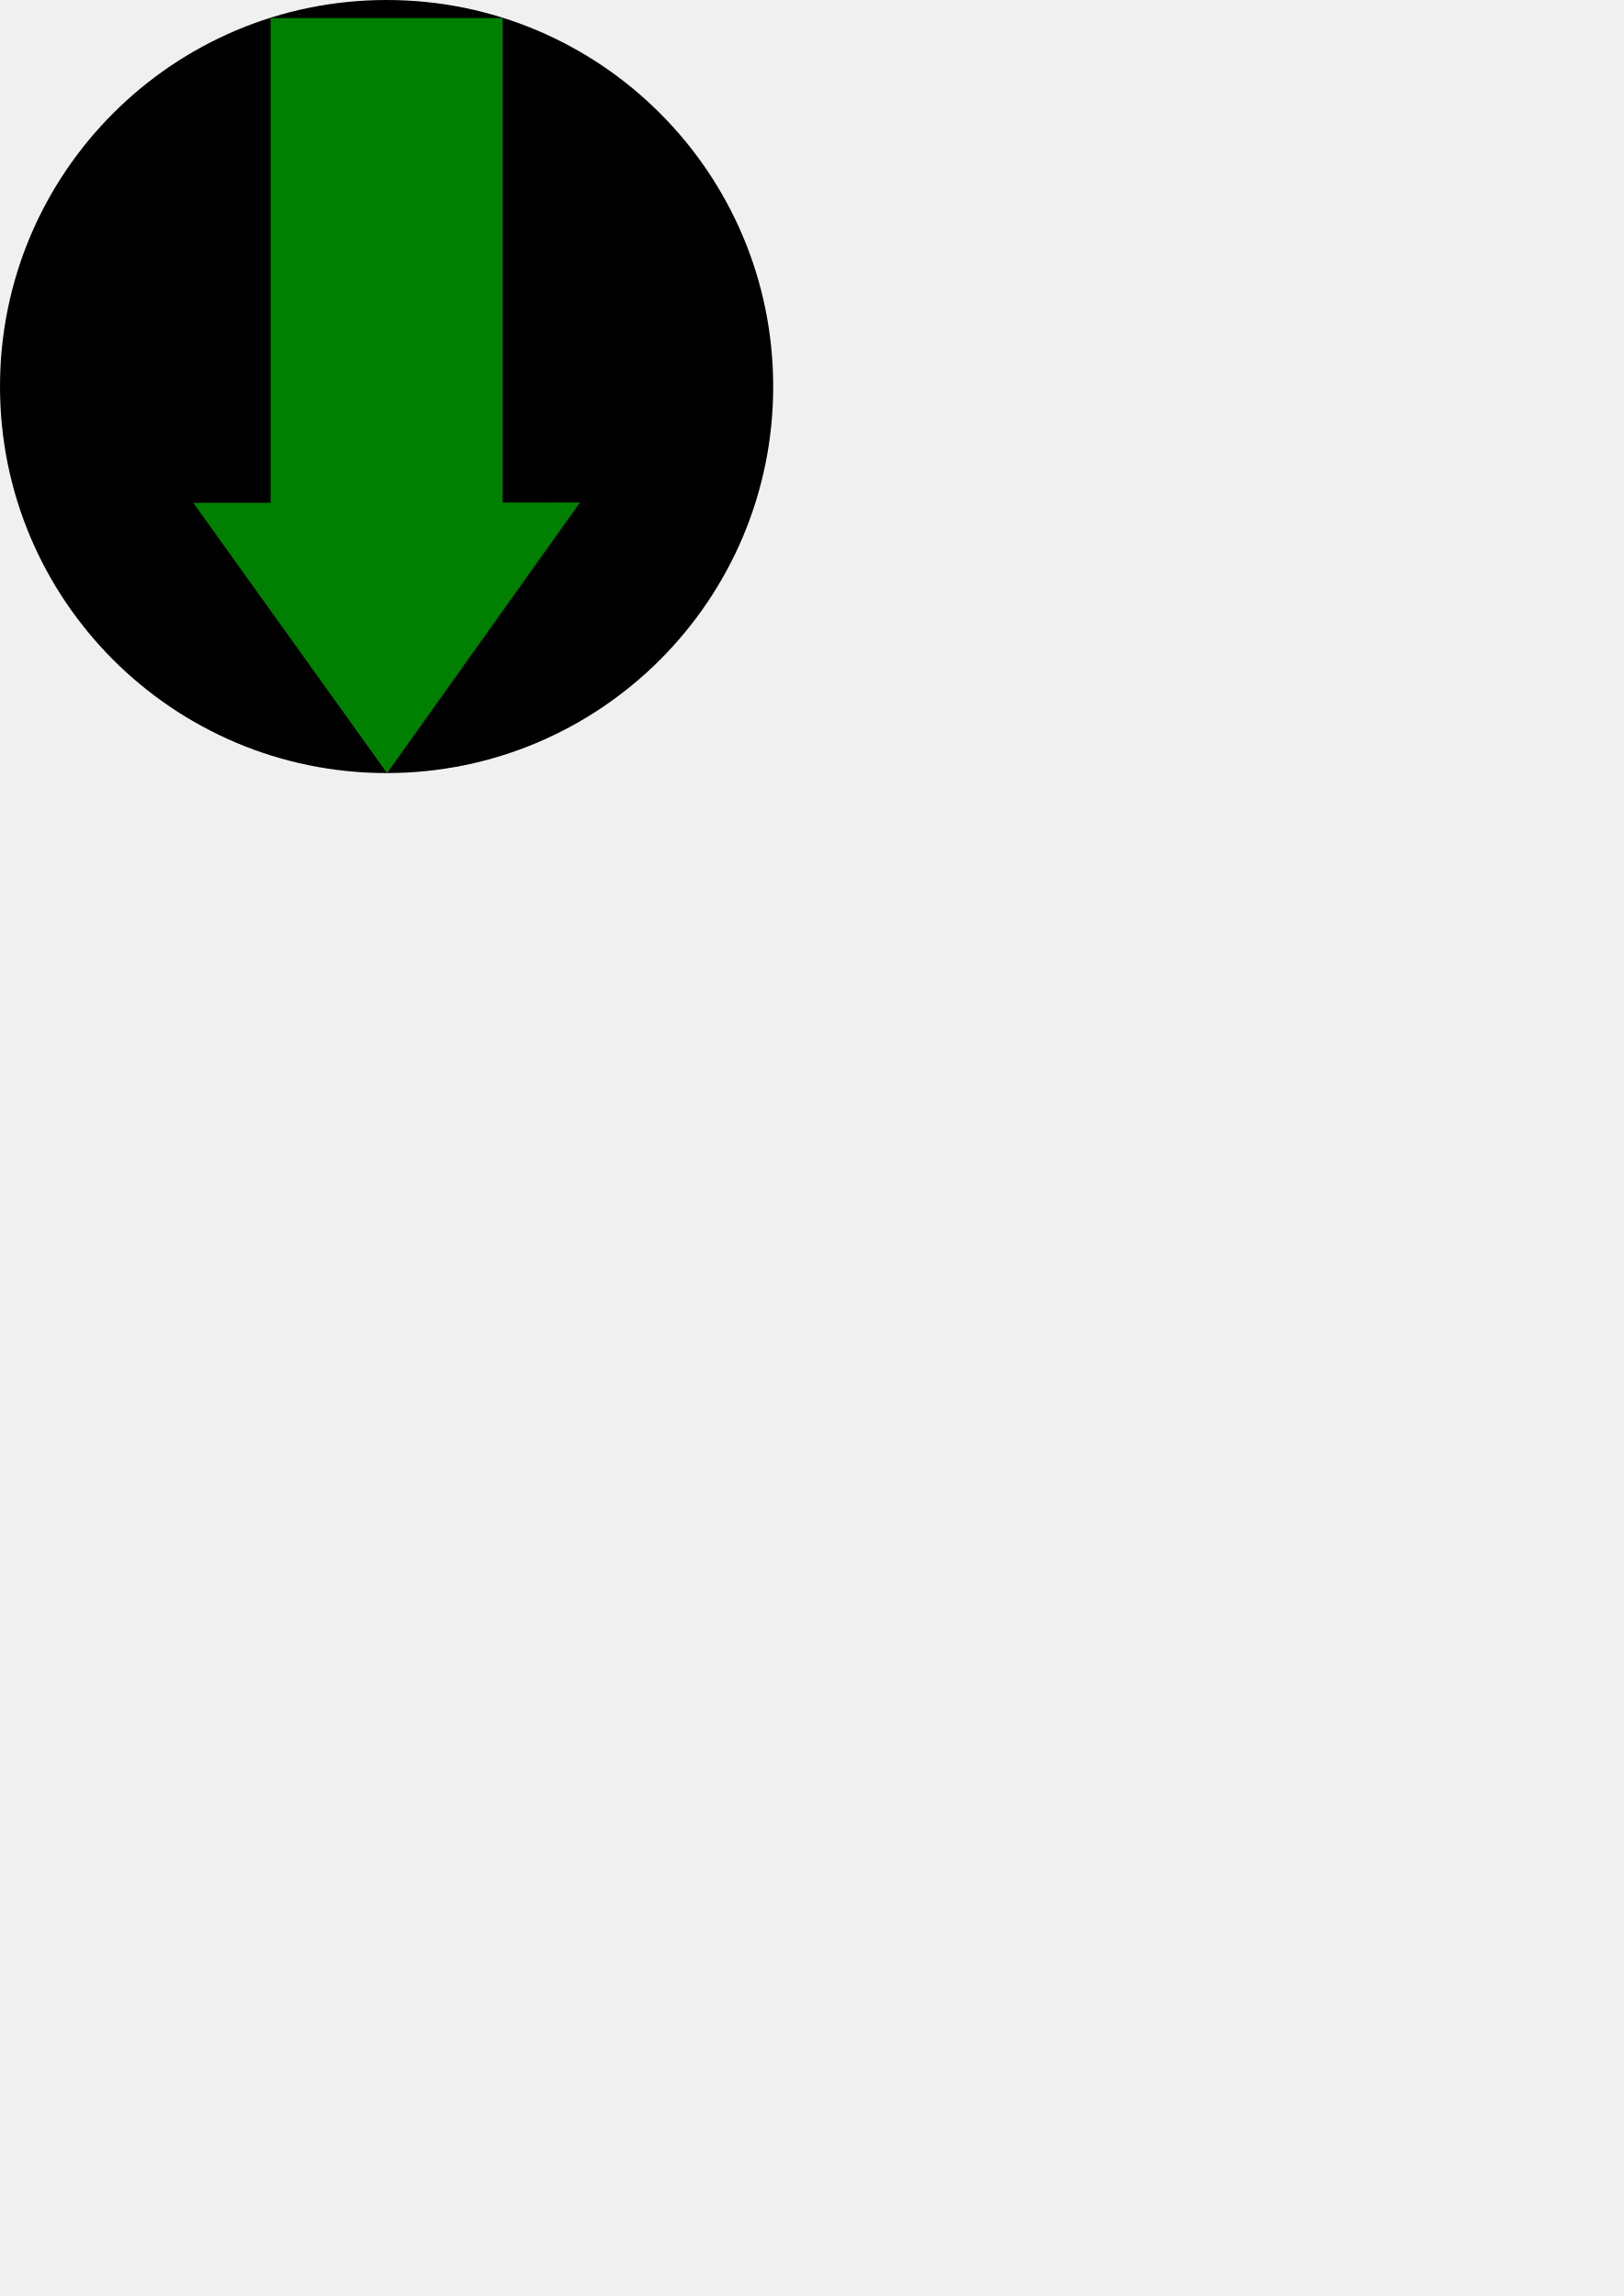
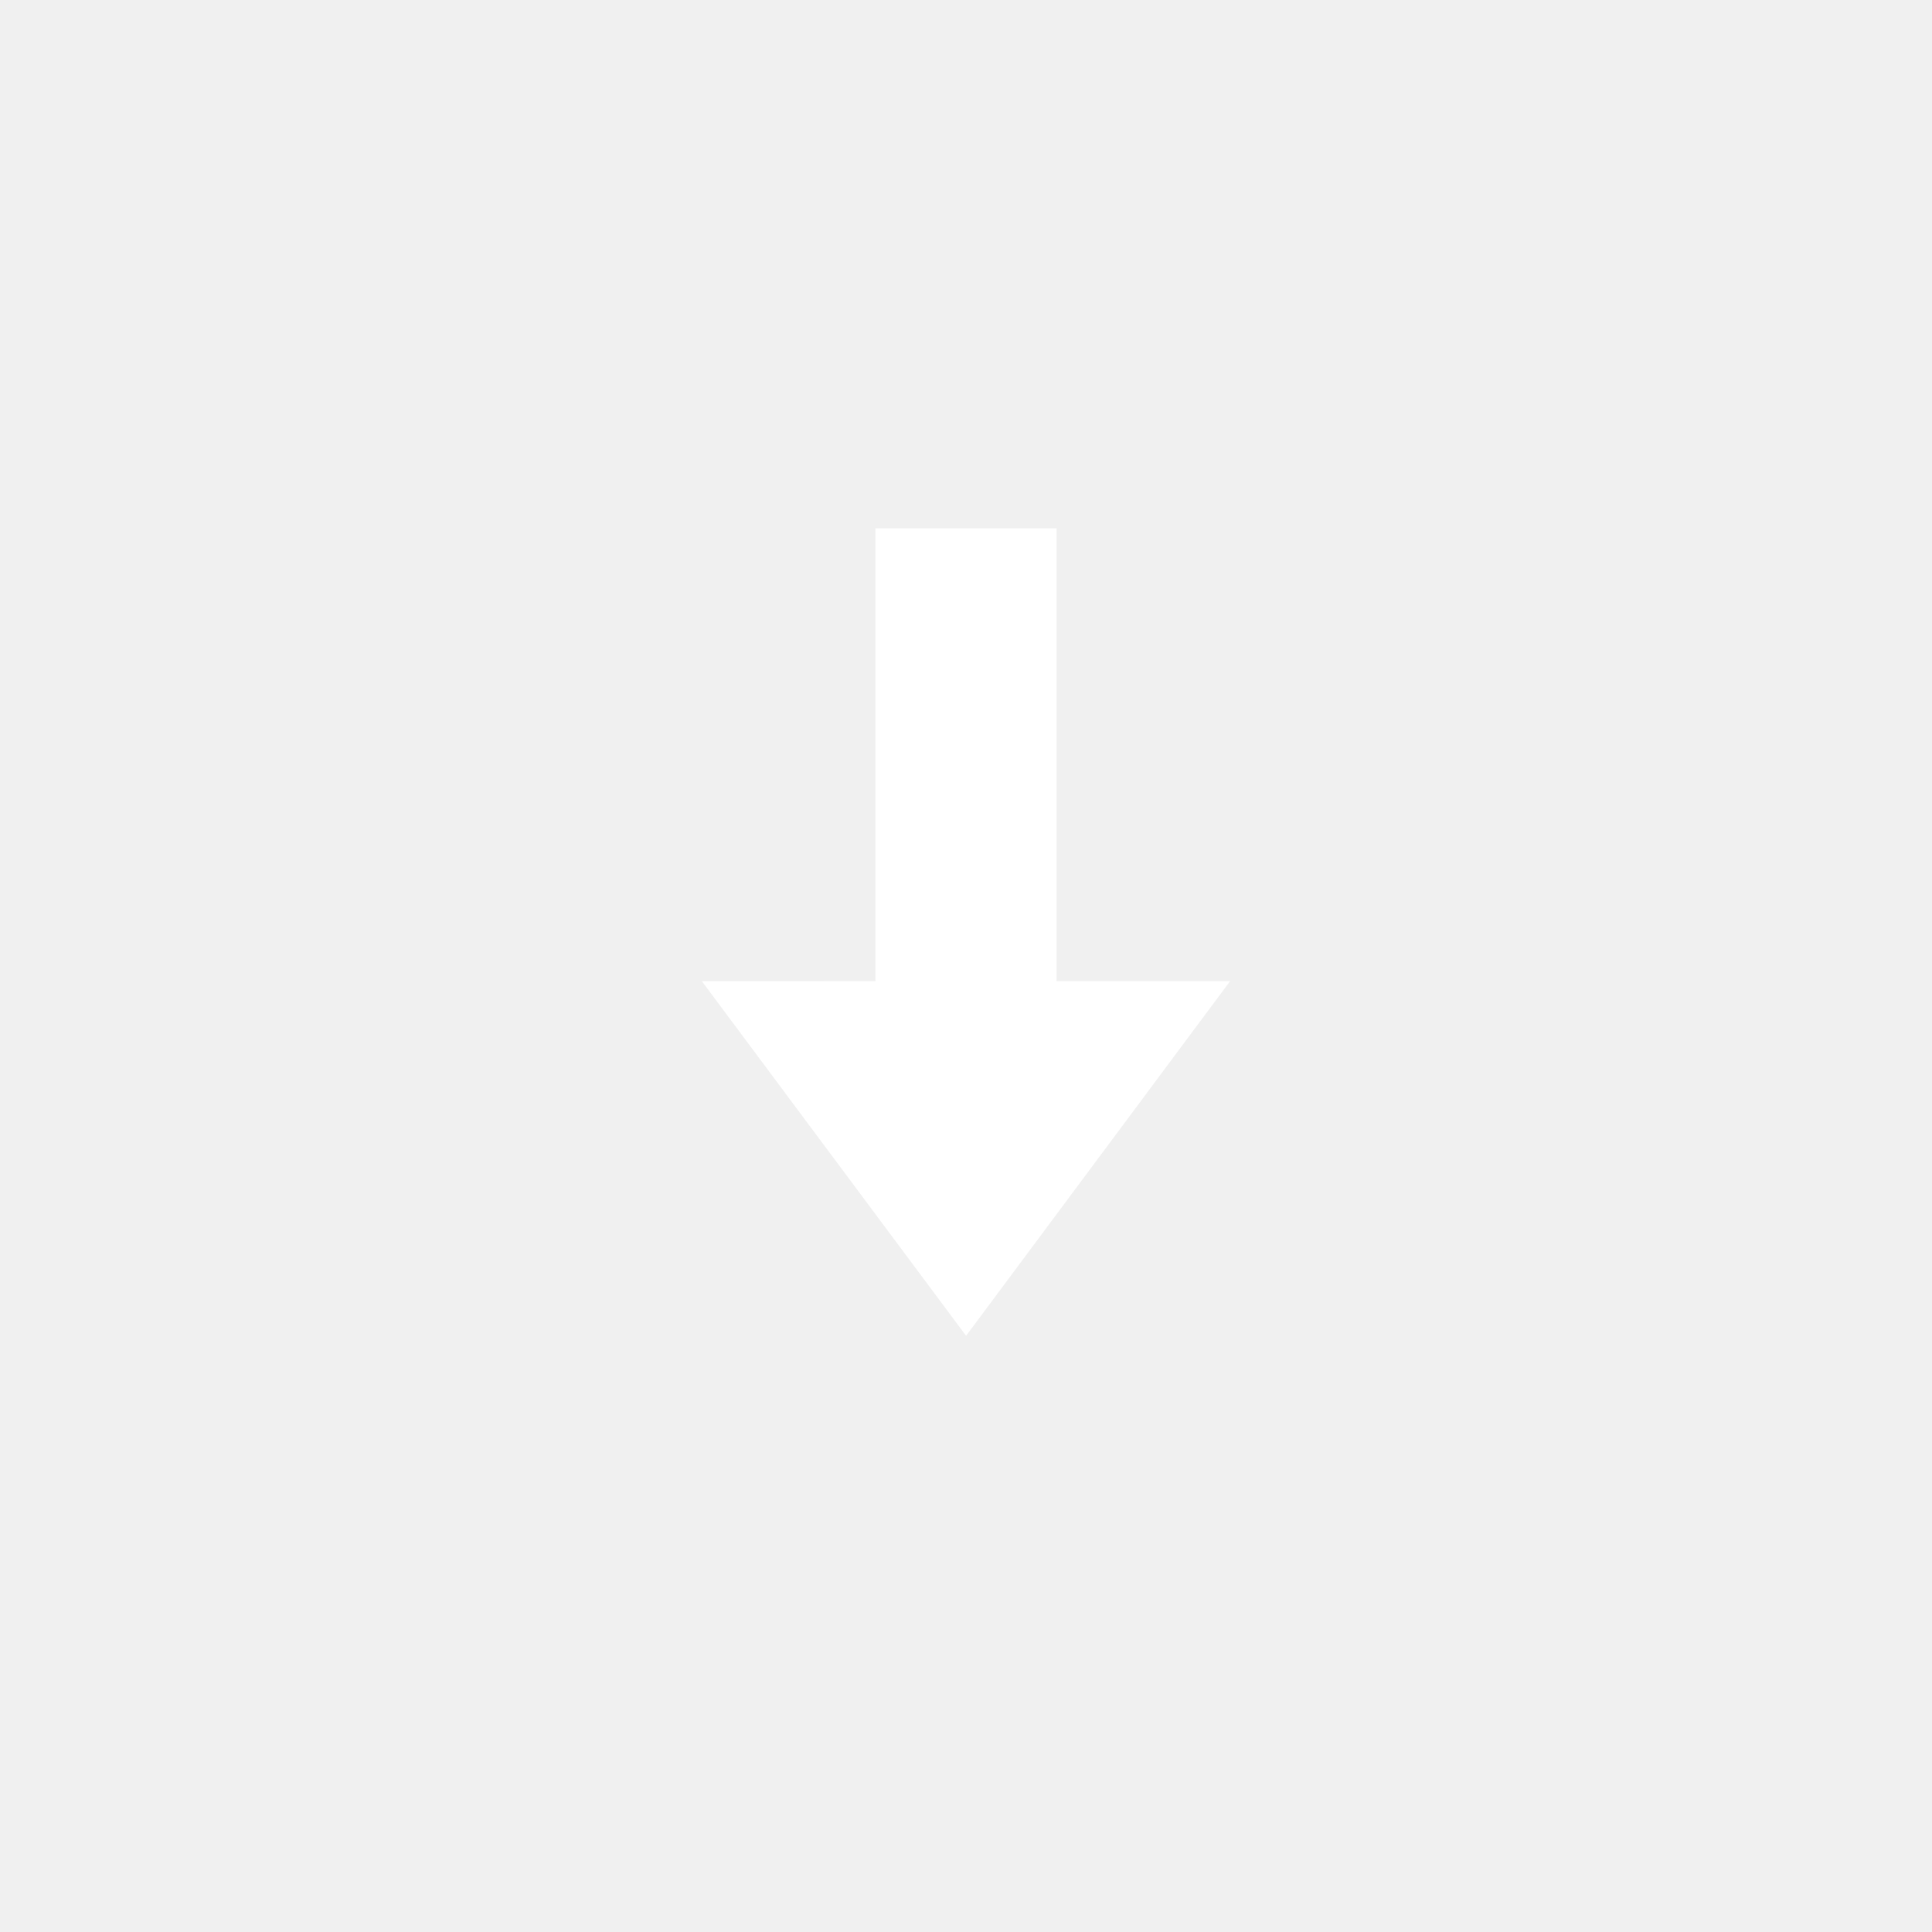
- <svg xmlns="http://www.w3.org/2000/svg" width="210mm" height="297mm" viewBox="0 0 210 297" version="1.1" id="svg8">
-   <defs id="defs2" />
+ <svg xmlns="http://www.w3.org/2000/svg" width="256.0px" height="256.0px" viewBox="0 0 256.0 256.0" version="1.1" id="SVGRoot">
+   <defs id="defs16" />
  <g id="layer1">
-     <circle style="fill:#000000;fill-rule:evenodd;stroke-width:0.155" id="path10" cx="50" cy="50" r="50" />
-     <path style="fill:#008000;stroke-width:0.265" id="path12" d="m -16.79,105.676 73.85,-0.09 -36.847,64.001 z" transform="matrix(0.6770487,0,0,0.5468687,36.36741,7.258131)" />
-     <rect style="fill:#008000;stroke-width:0.289" id="rect28" width="30" height="64.506" x="35" y="2.342" />
+     <rect style="fill:#ffffff;stroke-width:146.049" id="rect74" width="24" height="80" x="116" y="70" />
+     <path style="fill:#ffffff;stroke-width:23.669" id="path679" d="M 43.301,0 86.603,75 -1.3278443e-6,75 Z" transform="matrix(-0.8082904,1.559555e-4,-1.5088815e-4,-0.6265766,163.0113,176.9932)" />
  </g>
</svg>
